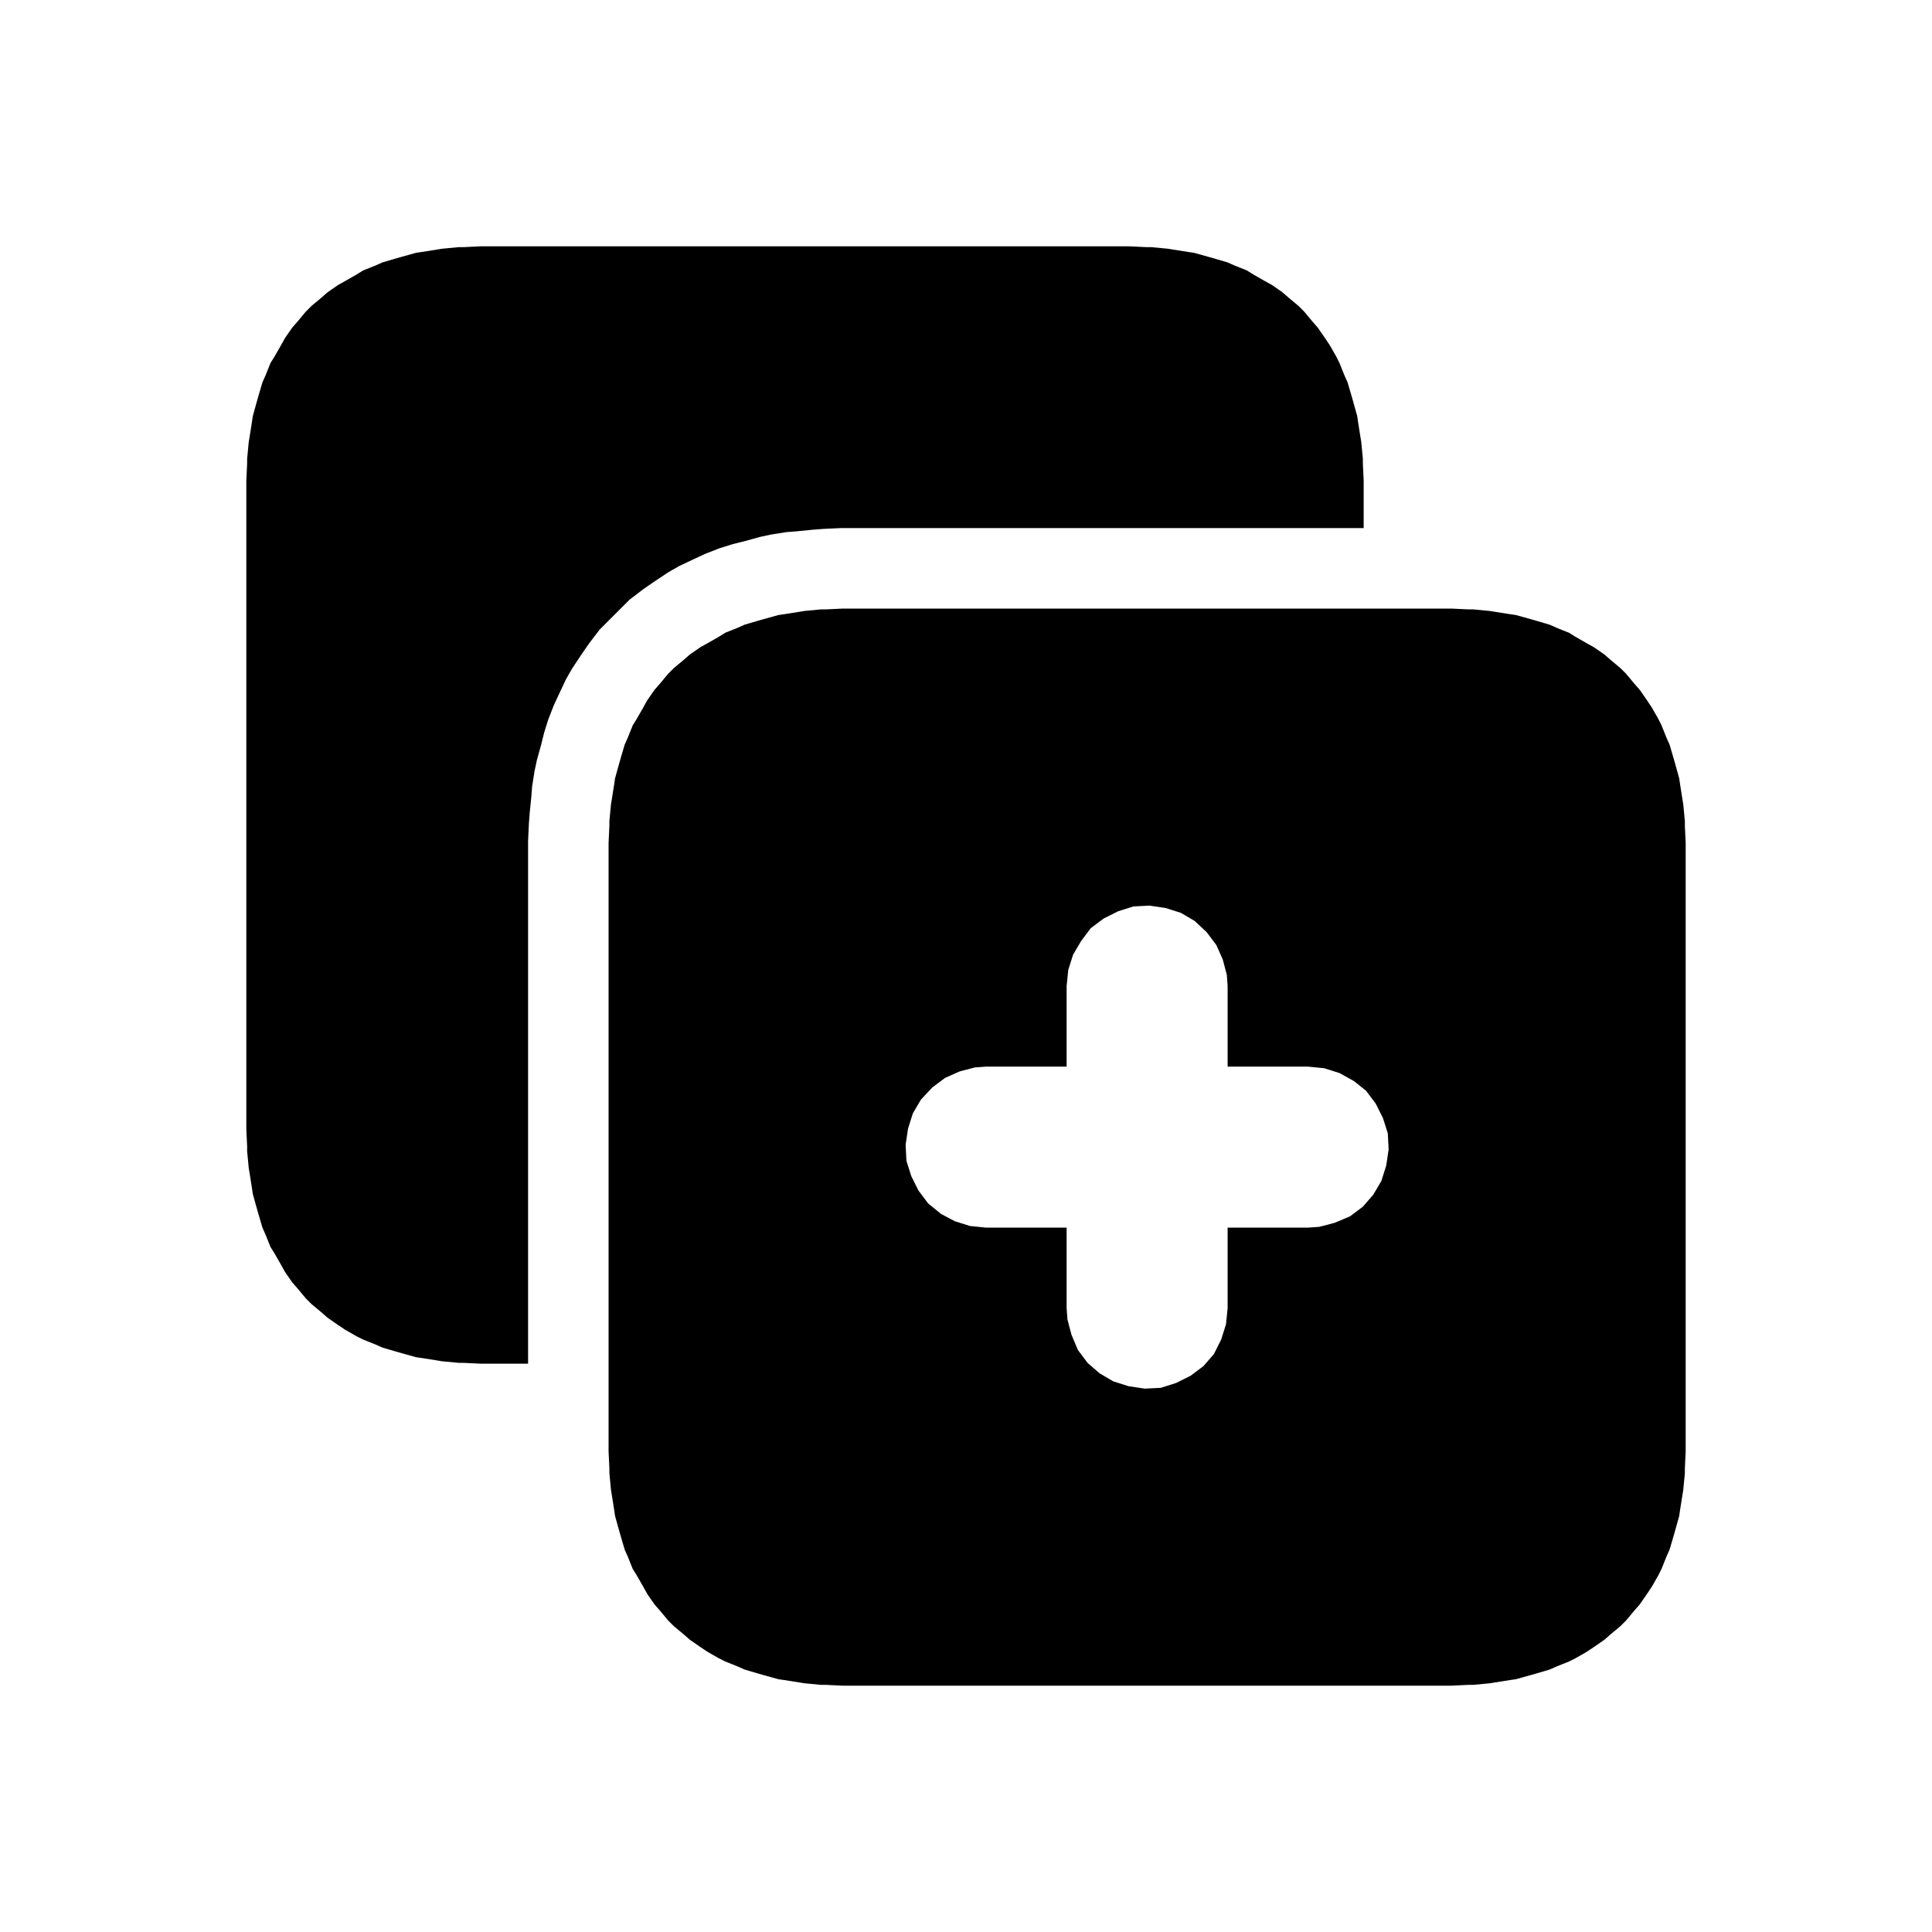
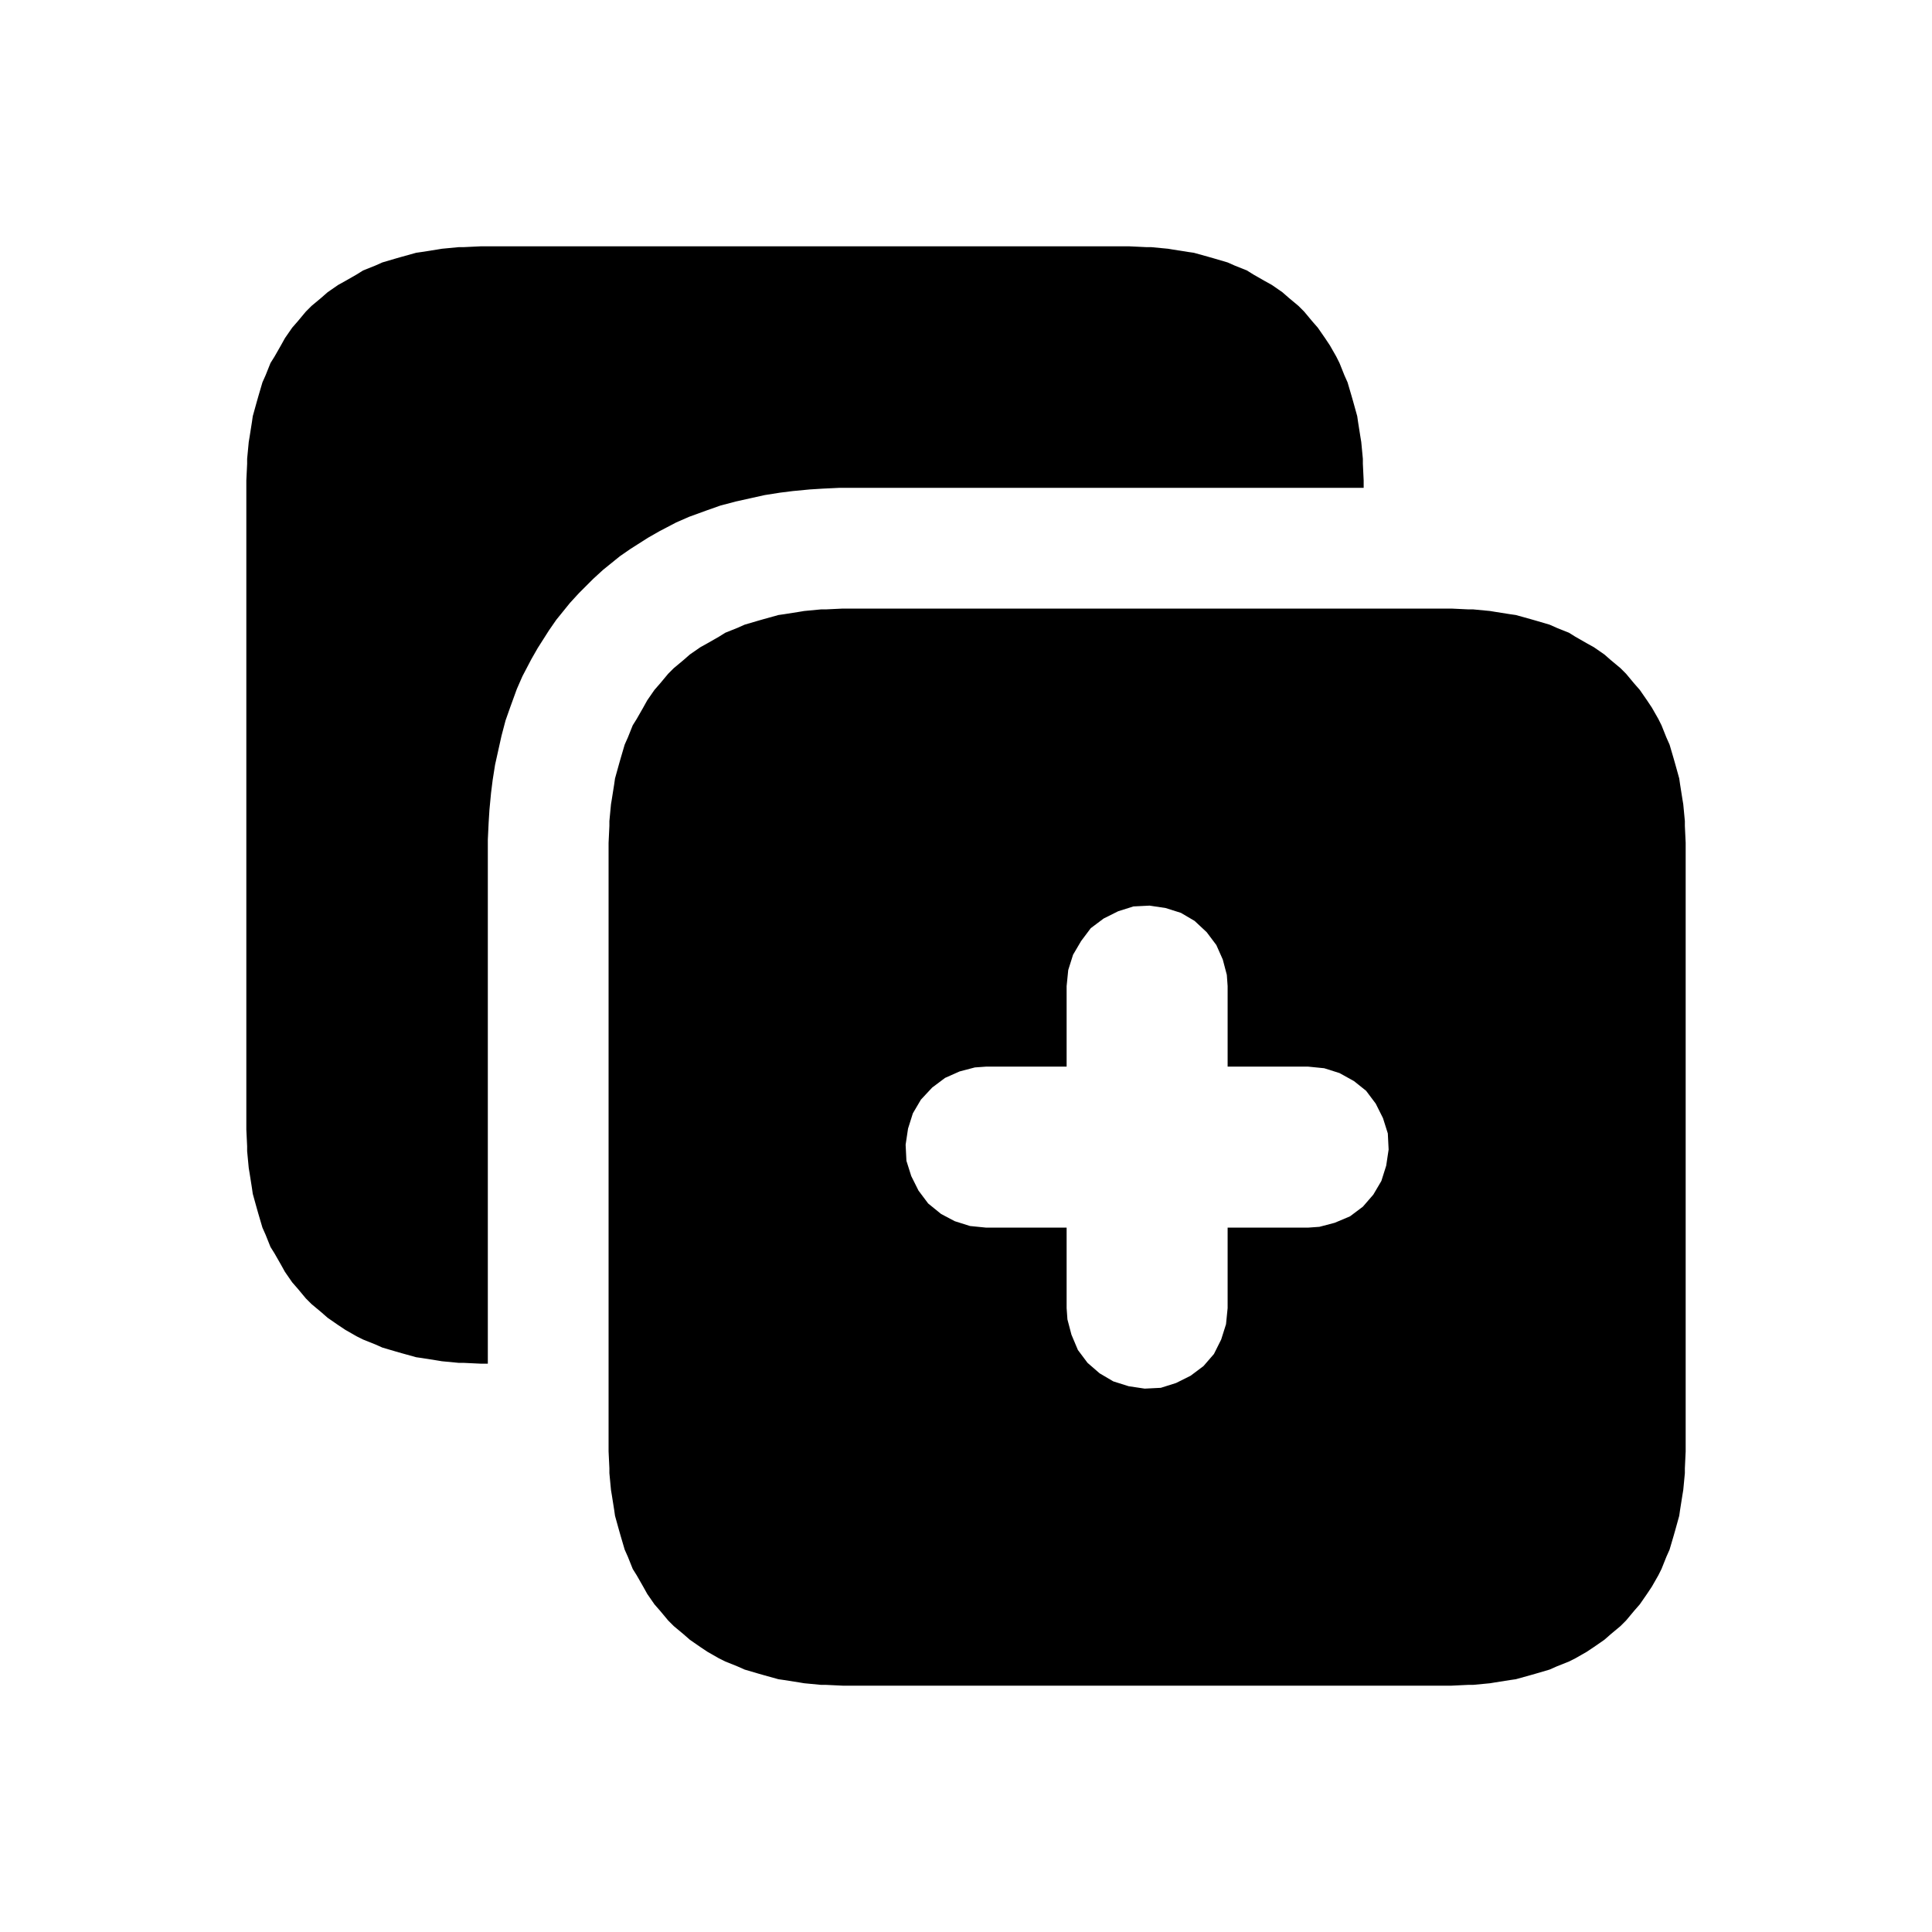
<svg xmlns="http://www.w3.org/2000/svg" viewBox="0 0 24 24" width="16" height="16" fill="currentColor">
-   <path d="M18.24 7.57L18.3 7.57L18.51 7.59L18.57 7.6L18.76 7.63L18.83 7.64L19.01 7.69L19.08 7.71L19.25 7.76L19.34 7.8L19.49 7.86L19.57 7.91L19.71 7.99L19.8 8.04L19.93 8.13L20.01 8.2L20.13 8.3L20.2 8.37L20.3 8.49L20.37 8.57L20.46 8.7L20.52 8.79L20.6 8.93L20.64 9.01L20.7 9.16L20.74 9.25L20.79 9.42L20.81 9.49L20.86 9.67L20.87 9.74L20.9 9.93L20.91 9.99L20.93 10.2L20.93 10.26L20.94 10.47L20.94 10.5L20.94 18L20.94 18.03L20.93 18.24L20.93 18.3L20.91 18.51L20.9 18.57L20.87 18.76L20.86 18.83L20.81 19.01L20.79 19.08L20.74 19.25L20.7 19.34L20.64 19.49L20.6 19.57L20.52 19.71L20.46 19.8L20.37 19.93L20.3 20.01L20.2 20.13L20.13 20.2L20.01 20.3L19.93 20.37L19.8 20.46L19.71 20.52L19.57 20.6L19.49 20.64L19.34 20.7L19.25 20.74L19.08 20.79L19.01 20.81L18.83 20.86L18.76 20.87L18.57 20.9L18.51 20.91L18.3 20.93L18.24 20.93L18.03 20.94L18 20.94L10.5 20.94L10.47 20.94L10.26 20.93L10.2 20.93L9.99 20.91L9.93 20.9L9.74 20.87L9.67 20.86L9.49 20.81L9.42 20.79L9.25 20.74L9.16 20.7L9.01 20.64L8.93 20.6L8.79 20.52L8.7 20.46L8.57 20.37L8.49 20.3L8.37 20.2L8.3 20.13L8.2 20.01L8.13 19.93L8.04 19.8L7.99 19.71L7.91 19.57L7.86 19.49L7.8 19.34L7.76 19.25L7.71 19.08L7.69 19.01L7.64 18.83L7.63 18.76L7.6 18.57L7.59 18.51L7.57 18.3L7.57 18.24L7.56 18.03L7.56 10.47L7.57 10.26L7.57 10.2L7.59 9.99L7.6 9.93L7.63 9.74L7.64 9.67L7.69 9.49L7.71 9.42L7.76 9.25L7.8 9.16L7.86 9.01L7.91 8.93L7.99 8.79L8.04 8.7L8.13 8.57L8.2 8.49L8.3 8.37L8.37 8.3L8.49 8.2L8.57 8.13L8.7 8.04L8.79 7.99L8.93 7.91L9.01 7.86L9.16 7.8L9.25 7.76L9.42 7.71L9.49 7.69L9.67 7.64L9.74 7.63L9.93 7.6L9.99 7.59L10.2 7.57L10.26 7.57L10.47 7.56L18.03 7.56ZM14.08 11.26L13.89 11.32L13.71 11.41L13.55 11.53L13.43 11.69L13.33 11.86L13.27 12.05L13.25 12.25L13.25 13.25L12.25 13.25L12.11 13.26L11.92 13.31L11.74 13.39L11.58 13.51L11.44 13.66L11.34 13.83L11.28 14.02L11.25 14.22L11.26 14.42L11.32 14.61L11.41 14.79L11.53 14.95L11.69 15.08L11.86 15.17L12.05 15.23L12.25 15.25L13.25 15.25L13.25 16.25L13.26 16.39L13.31 16.58L13.39 16.77L13.51 16.93L13.66 17.06L13.83 17.16L14.02 17.22L14.22 17.25L14.42 17.24L14.61 17.18L14.79 17.09L14.95 16.97L15.08 16.82L15.17 16.64L15.23 16.45L15.25 16.25L15.25 15.25L16.25 15.25L16.39 15.24L16.58 15.19L16.77 15.11L16.93 14.99L17.06 14.84L17.16 14.67L17.22 14.48L17.25 14.28L17.24 14.08L17.18 13.89L17.09 13.71L16.97 13.55L16.82 13.43L16.64 13.33L16.45 13.27L16.25 13.25L15.25 13.25L15.25 12.25L15.24 12.11L15.19 11.92L15.11 11.74L14.99 11.58L14.84 11.44L14.67 11.34L14.48 11.28L14.28 11.25ZM14.24 3.07L14.3 3.07L14.51 3.09L14.57 3.1L14.76 3.13L14.83 3.14L15.01 3.19L15.08 3.21L15.25 3.26L15.34 3.3L15.49 3.36L15.57 3.41L15.71 3.49L15.8 3.54L15.93 3.63L16.01 3.7L16.13 3.8L16.2 3.87L16.3 3.99L16.37 4.07L16.46 4.2L16.52 4.29L16.6 4.43L16.64 4.51L16.7 4.66L16.74 4.75L16.79 4.92L16.81 4.99L16.86 5.17L16.87 5.24L16.9 5.43L16.91 5.49L16.93 5.7L16.93 5.76L16.94 5.97L16.94 6L16.94 6.56L10.45 6.56L10.23 6.57L10.1 6.58L9.9 6.6L9.77 6.61L9.58 6.64L9.44 6.67L9.26 6.72L9.1 6.76L8.94 6.81L8.76 6.88L8.61 6.95L8.44 7.03L8.3 7.11L8.12 7.23L7.99 7.32L7.82 7.45L7.71 7.56L7.56 7.71L7.45 7.82L7.32 7.99L7.23 8.12L7.11 8.3L7.03 8.44L6.95 8.61L6.88 8.76L6.81 8.94L6.76 9.1L6.72 9.26L6.67 9.44L6.64 9.58L6.61 9.77L6.6 9.9L6.58 10.1L6.57 10.23L6.56 10.45L6.56 16.94L6 16.94L5.97 16.94L5.76 16.93L5.7 16.93L5.49 16.91L5.43 16.9L5.24 16.87L5.17 16.86L4.99 16.81L4.92 16.79L4.75 16.74L4.66 16.7L4.51 16.64L4.43 16.6L4.29 16.52L4.2 16.46L4.07 16.37L3.99 16.3L3.87 16.2L3.8 16.13L3.7 16.01L3.63 15.93L3.54 15.8L3.49 15.71L3.41 15.57L3.36 15.49L3.3 15.34L3.26 15.25L3.21 15.08L3.19 15.01L3.14 14.83L3.13 14.76L3.1 14.57L3.09 14.51L3.07 14.3L3.07 14.24L3.06 14.03L3.06 5.97L3.07 5.76L3.07 5.7L3.09 5.49L3.1 5.43L3.13 5.24L3.14 5.17L3.19 4.99L3.21 4.92L3.26 4.75L3.3 4.66L3.36 4.51L3.41 4.43L3.49 4.29L3.54 4.2L3.63 4.07L3.7 3.99L3.8 3.87L3.87 3.8L3.99 3.7L4.07 3.63L4.2 3.54L4.29 3.49L4.43 3.41L4.51 3.36L4.66 3.3L4.75 3.26L4.92 3.21L4.99 3.19L5.17 3.14L5.24 3.13L5.43 3.1L5.49 3.09L5.7 3.07L5.76 3.07L5.97 3.06L14.03 3.06Z" />
+   <path d="M18.24 7.57L18.3 7.57L18.51 7.59L18.57 7.6L18.76 7.63L18.83 7.64L19.01 7.69L19.08 7.71L19.25 7.76L19.34 7.8L19.49 7.86L19.57 7.91L19.71 7.99L19.8 8.04L19.93 8.13L20.01 8.2L20.13 8.3L20.2 8.37L20.3 8.49L20.37 8.57L20.46 8.7L20.52 8.79L20.6 8.93L20.64 9.01L20.7 9.16L20.74 9.25L20.79 9.42L20.81 9.49L20.86 9.67L20.87 9.74L20.9 9.93L20.91 9.99L20.93 10.2L20.93 10.26L20.94 10.47L20.94 10.5L20.94 18L20.94 18.03L20.93 18.24L20.93 18.3L20.91 18.51L20.9 18.57L20.87 18.76L20.86 18.83L20.81 19.01L20.79 19.08L20.74 19.25L20.7 19.34L20.64 19.49L20.6 19.57L20.52 19.71L20.46 19.8L20.37 19.93L20.3 20.01L20.2 20.13L20.13 20.2L20.01 20.3L19.93 20.37L19.8 20.46L19.71 20.52L19.57 20.6L19.49 20.64L19.34 20.7L19.25 20.74L19.08 20.79L19.01 20.81L18.83 20.86L18.76 20.87L18.57 20.9L18.51 20.91L18.3 20.93L18.24 20.93L18.03 20.94L18 20.94L10.5 20.94L10.47 20.94L10.26 20.93L10.2 20.93L9.99 20.91L9.93 20.9L9.74 20.87L9.67 20.86L9.49 20.81L9.42 20.79L9.25 20.74L9.16 20.7L9.01 20.64L8.93 20.6L8.79 20.52L8.7 20.46L8.57 20.37L8.49 20.3L8.37 20.2L8.3 20.13L8.2 20.01L8.13 19.93L8.04 19.8L7.99 19.71L7.91 19.57L7.86 19.49L7.8 19.34L7.76 19.25L7.71 19.08L7.69 19.01L7.64 18.83L7.63 18.76L7.6 18.57L7.59 18.51L7.57 18.3L7.57 18.24L7.56 18.03L7.56 10.47L7.57 10.26L7.57 10.2L7.59 9.99L7.6 9.93L7.63 9.74L7.64 9.67L7.69 9.49L7.71 9.42L7.76 9.25L7.8 9.16L7.86 9.01L7.91 8.93L7.99 8.79L8.04 8.7L8.13 8.57L8.2 8.49L8.3 8.37L8.37 8.3L8.49 8.2L8.57 8.13L8.7 8.04L8.79 7.99L8.93 7.91L9.01 7.86L9.16 7.8L9.25 7.76L9.42 7.71L9.49 7.69L9.67 7.64L9.74 7.63L9.93 7.6L9.99 7.59L10.2 7.57L10.26 7.57L10.47 7.56L18.03 7.56ZM14.08 11.26L13.89 11.32L13.71 11.41L13.55 11.53L13.43 11.69L13.33 11.86L13.27 12.05L13.25 12.25L13.25 13.25L12.25 13.25L12.11 13.26L11.92 13.31L11.74 13.39L11.58 13.51L11.44 13.66L11.34 13.83L11.28 14.02L11.25 14.22L11.26 14.42L11.32 14.61L11.41 14.79L11.53 14.95L11.69 15.08L11.86 15.17L12.05 15.23L12.25 15.25L13.25 15.25L13.25 16.25L13.26 16.39L13.31 16.58L13.39 16.77L13.51 16.93L13.66 17.06L13.83 17.16L14.02 17.22L14.22 17.25L14.42 17.24L14.61 17.18L14.79 17.09L14.95 16.97L15.08 16.82L15.17 16.64L15.23 16.45L15.25 16.25L15.25 15.25L16.25 15.25L16.39 15.24L16.58 15.19L16.77 15.11L16.93 14.99L17.06 14.84L17.16 14.67L17.22 14.48L17.25 14.28L17.24 14.08L17.18 13.89L17.09 13.71L16.97 13.55L16.82 13.43L16.64 13.33L16.45 13.27L16.25 13.25L15.25 13.25L15.25 12.25L15.24 12.11L15.19 11.92L15.11 11.74L14.99 11.58L14.84 11.44L14.67 11.34L14.48 11.28L14.28 11.25ZM14.24 3.07L14.3 3.07L14.51 3.09L14.57 3.1L14.76 3.13L14.83 3.14L15.01 3.19L15.08 3.21L15.25 3.26L15.34 3.3L15.49 3.36L15.57 3.41L15.71 3.49L15.8 3.54L15.93 3.63L16.01 3.7L16.13 3.8L16.2 3.87L16.3 3.99L16.37 4.07L16.46 4.2L16.52 4.29L16.6 4.43L16.64 4.51L16.7 4.66L16.74 4.75L16.79 4.92L16.81 4.99L16.86 5.17L16.87 5.24L16.9 5.43L16.91 5.49L16.93 5.7L16.93 5.76L16.94 5.97L16.94 6L16.94 6.06L10.43 6.06L10.22 6.07L10.06 6.08L9.85 6.1L9.69 6.12L9.5 6.15L9.32 6.19L9.14 6.23L8.95 6.28L8.78 6.34L8.56 6.42L8.4 6.49L8.19 6.6L8.05 6.68L7.83 6.82L7.7 6.91L7.49 7.08L7.37 7.19L7.19 7.37L7.08 7.49L6.91 7.7L6.82 7.83L6.68 8.05L6.6 8.19L6.49 8.4L6.42 8.56L6.34 8.78L6.28 8.95L6.23 9.14L6.19 9.32L6.15 9.5L6.12 9.69L6.1 9.85L6.08 10.06L6.07 10.22L6.06 10.43L6.06 16.94L6 16.94L5.97 16.94L5.76 16.93L5.7 16.93L5.49 16.91L5.43 16.9L5.24 16.87L5.17 16.86L4.99 16.81L4.92 16.79L4.75 16.74L4.66 16.7L4.51 16.64L4.43 16.6L4.29 16.52L4.2 16.46L4.07 16.37L3.99 16.3L3.87 16.2L3.8 16.13L3.7 16.01L3.63 15.93L3.54 15.8L3.49 15.71L3.41 15.57L3.36 15.49L3.3 15.34L3.26 15.25L3.21 15.08L3.19 15.01L3.14 14.83L3.13 14.76L3.1 14.57L3.09 14.51L3.07 14.3L3.07 14.24L3.06 14.03L3.06 5.97L3.07 5.76L3.07 5.7L3.09 5.49L3.1 5.43L3.13 5.24L3.14 5.17L3.19 4.99L3.21 4.92L3.26 4.75L3.3 4.66L3.36 4.51L3.41 4.43L3.49 4.29L3.54 4.2L3.63 4.07L3.7 3.99L3.8 3.87L3.87 3.8L3.99 3.7L4.07 3.63L4.2 3.54L4.29 3.49L4.43 3.41L4.51 3.36L4.66 3.3L4.75 3.26L4.92 3.21L4.99 3.19L5.17 3.14L5.24 3.13L5.43 3.1L5.49 3.09L5.7 3.07L5.76 3.07L5.97 3.06L14.03 3.06Z" />
</svg>
